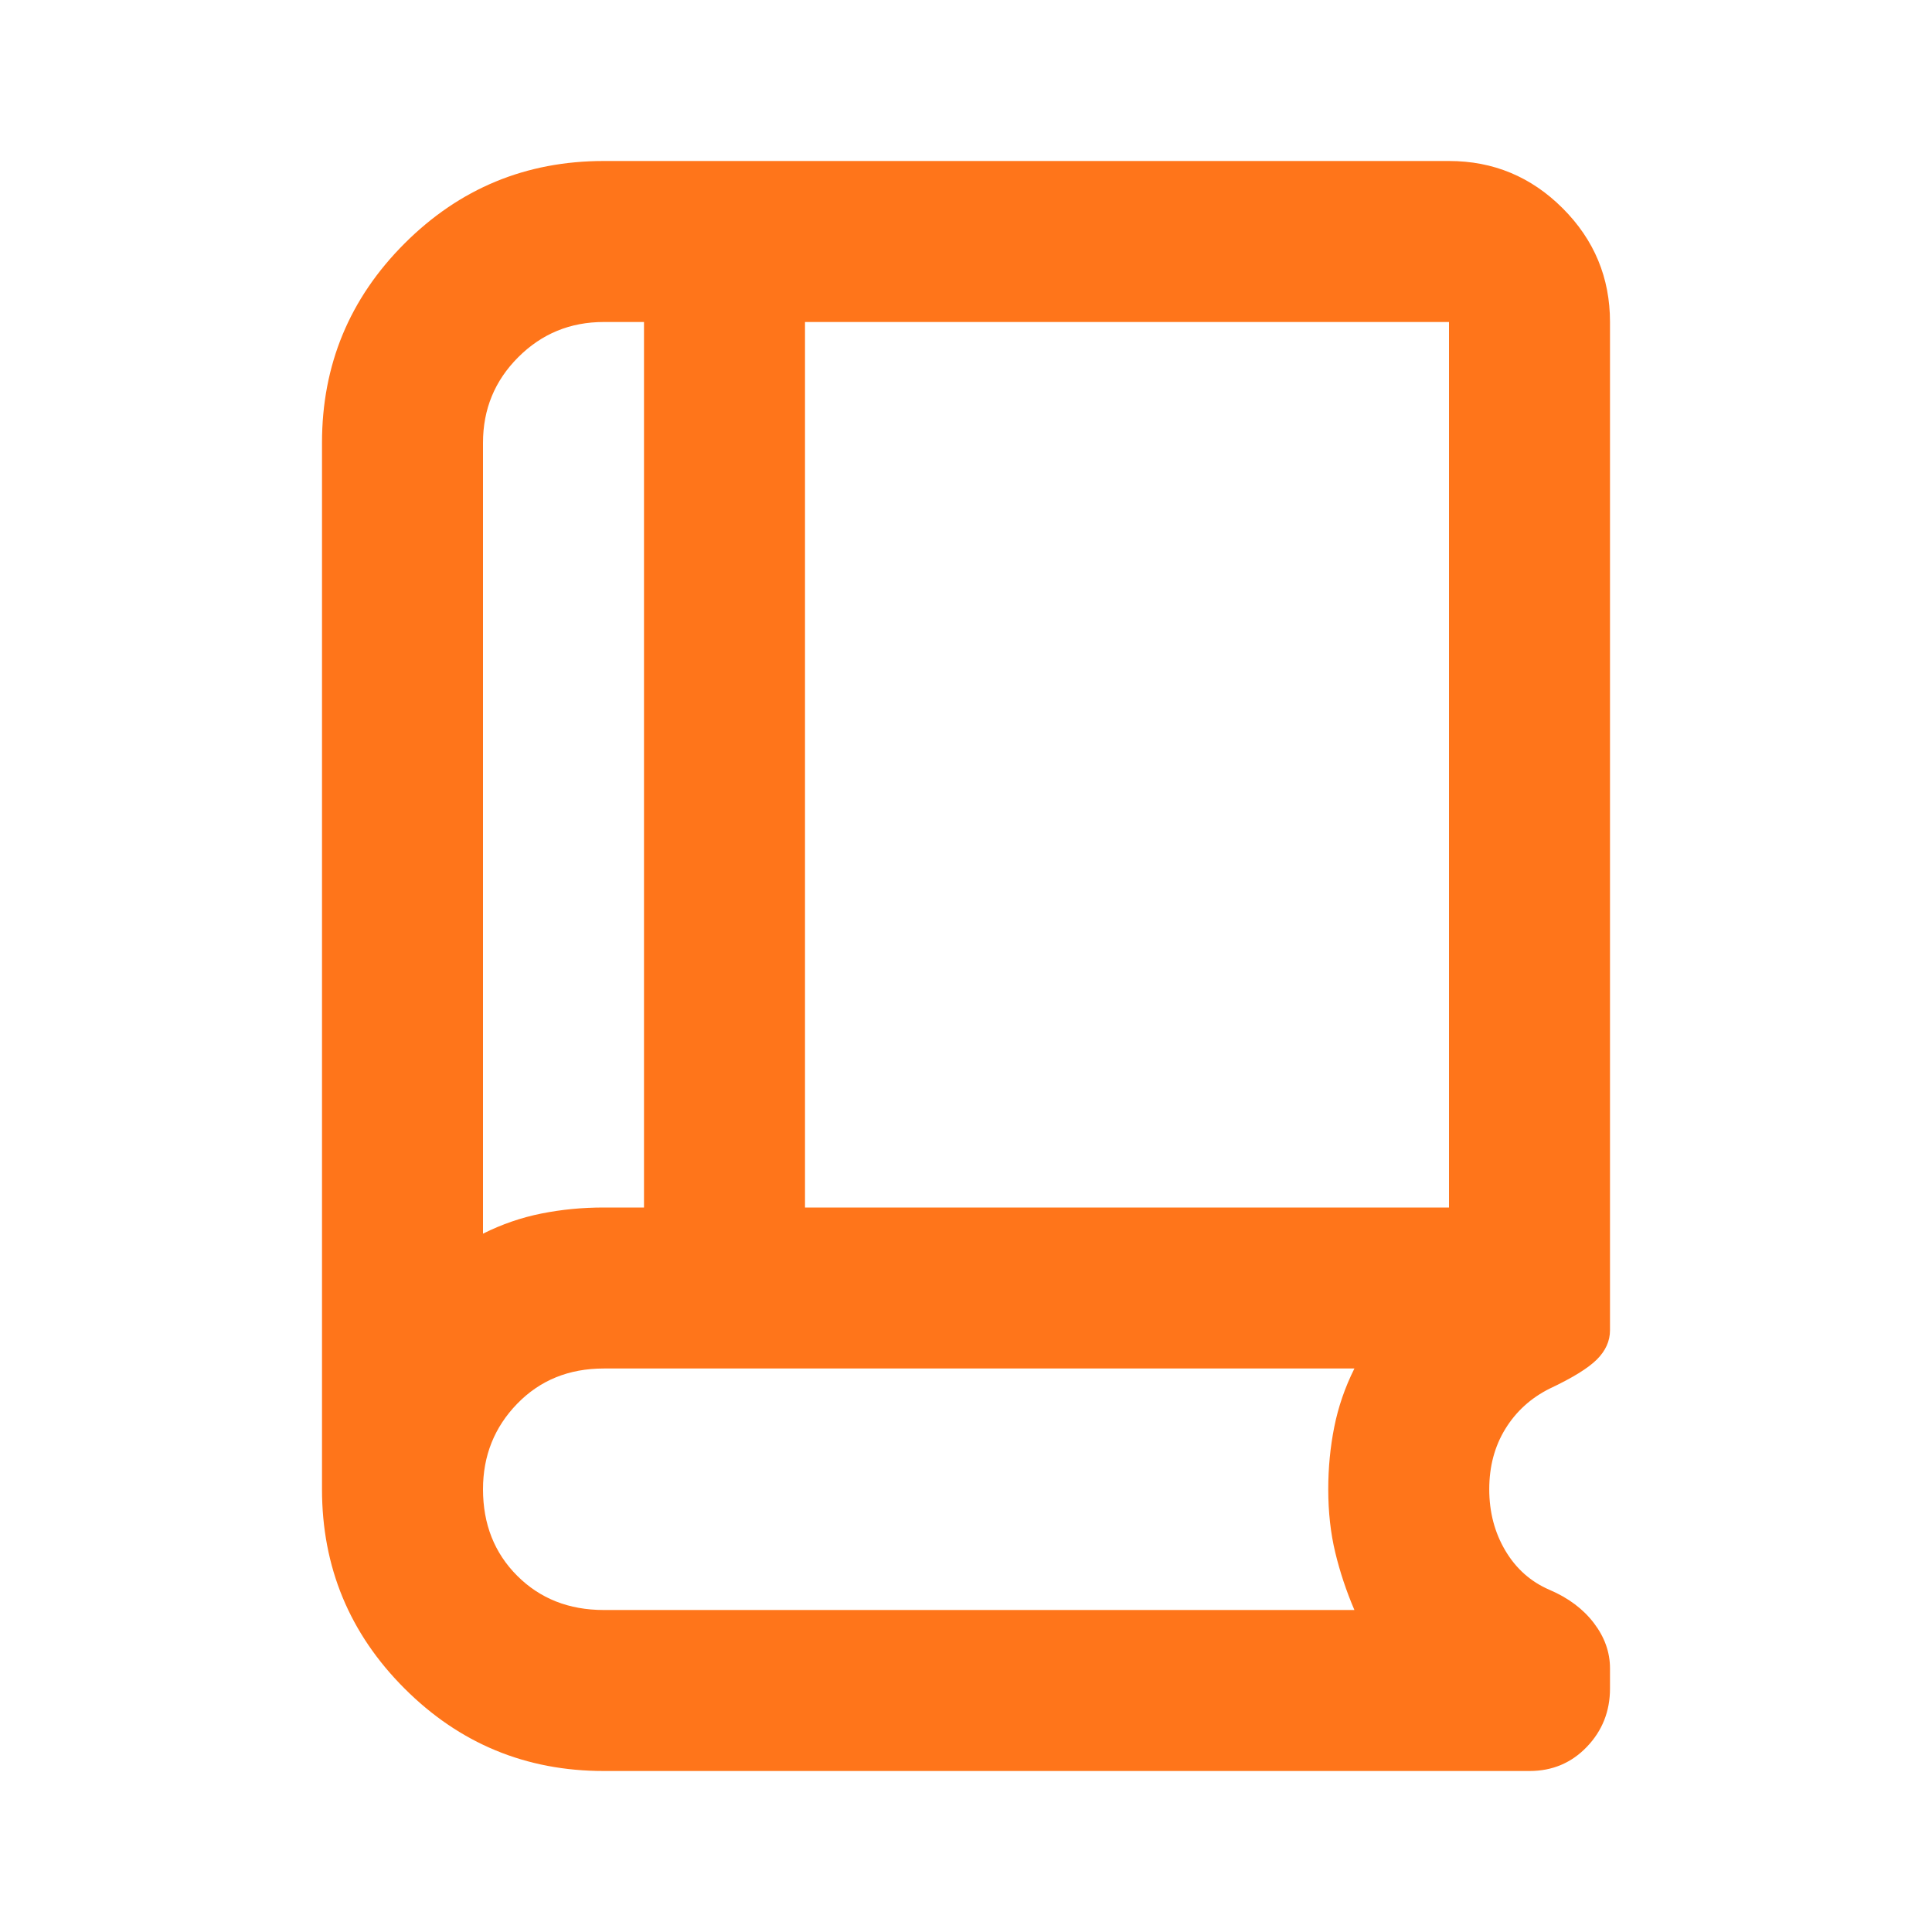
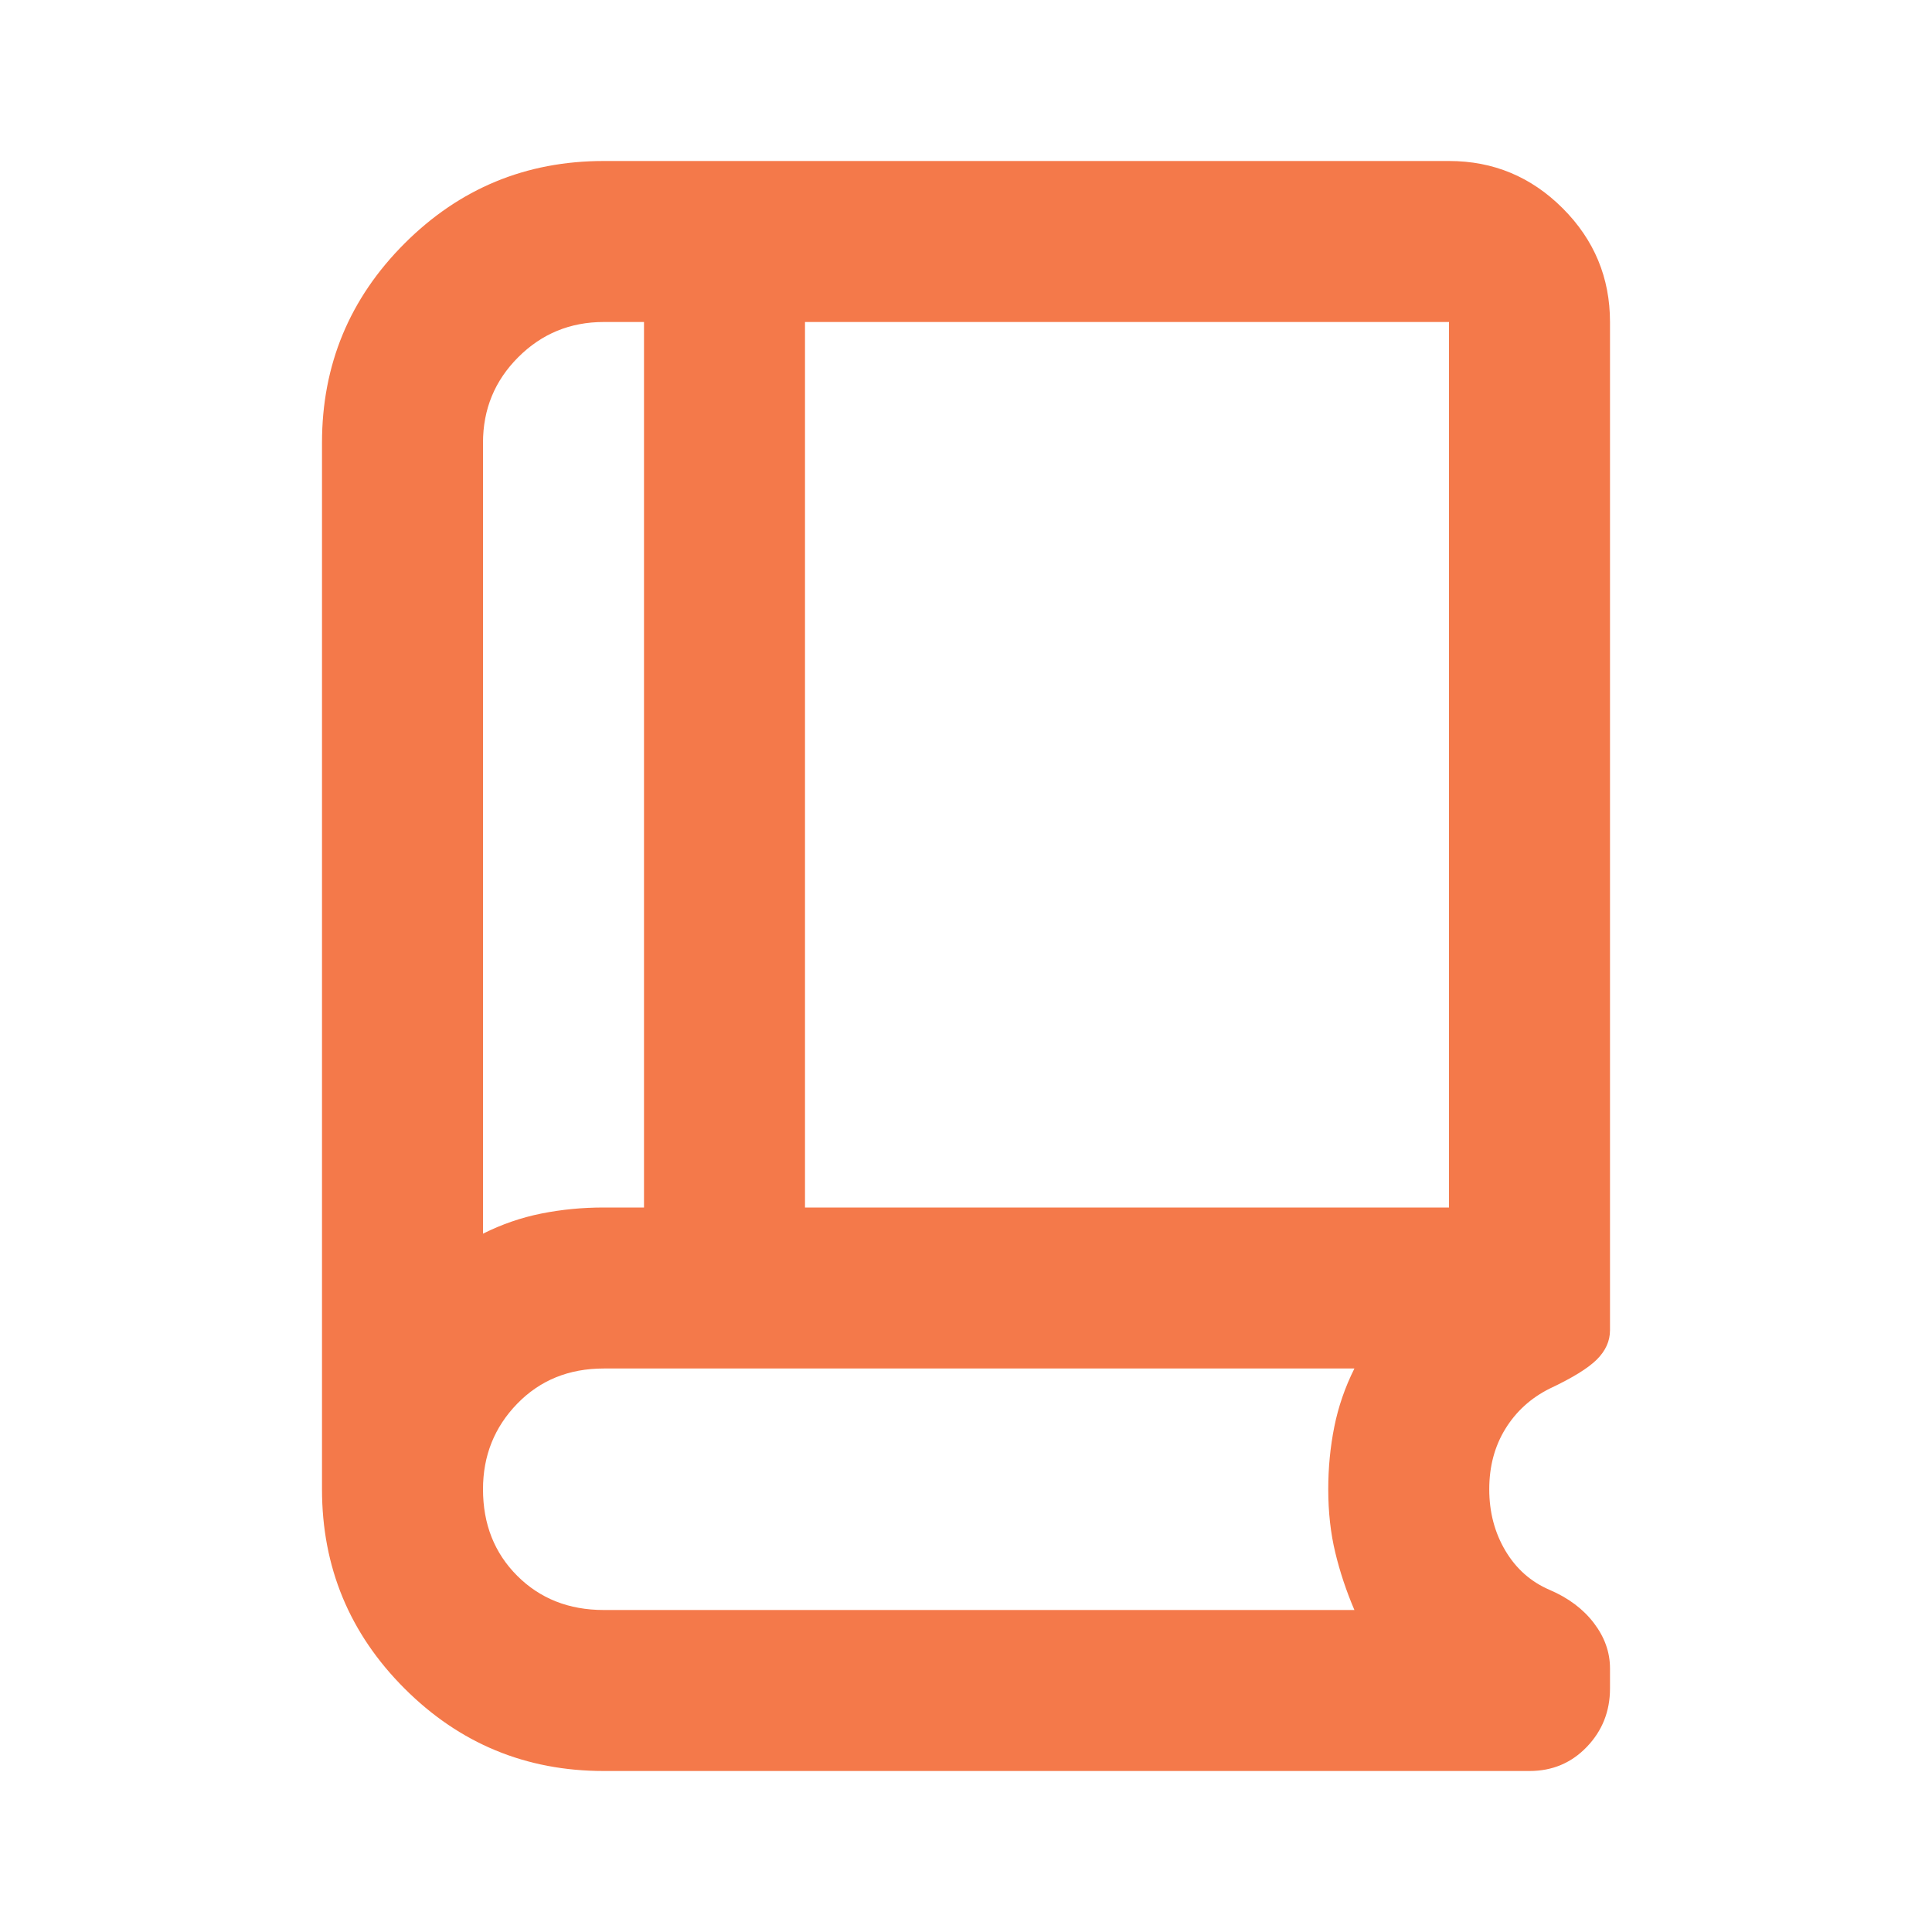
- <svg xmlns="http://www.w3.org/2000/svg" height="24px" viewBox="0 -960 960 960" width="24px" fill="#ff751a">
+ <svg xmlns="http://www.w3.org/2000/svg" height="28px" viewBox="0 -960 960 960" width="28px" fill="#f4794a">
  <path d="M240-347q14-7 29-10t31-3h20v-440h-20q-25 0-42.5 17.5T240-740v393Zm160-13h320v-440H400v440Zm-160 13v-453 453Zm60 267q-58 0-99-41t-41-99v-520q0-58 41-99t99-41h420q33 0 56.5 23.5T800-800v501q0 8-6.5 14.5T770-270q-14 7-22 20t-8 30q0 17 8 30.5t22 19.5q14 6 22 16.5t8 22.5v10q0 17-11.5 29T760-80H300Zm0-80h373q-6-14-9.5-28.5T660-220q0-16 3-31t10-29H300q-26 0-43 17.5T240-220q0 26 17 43t43 17Z" />
</svg>
